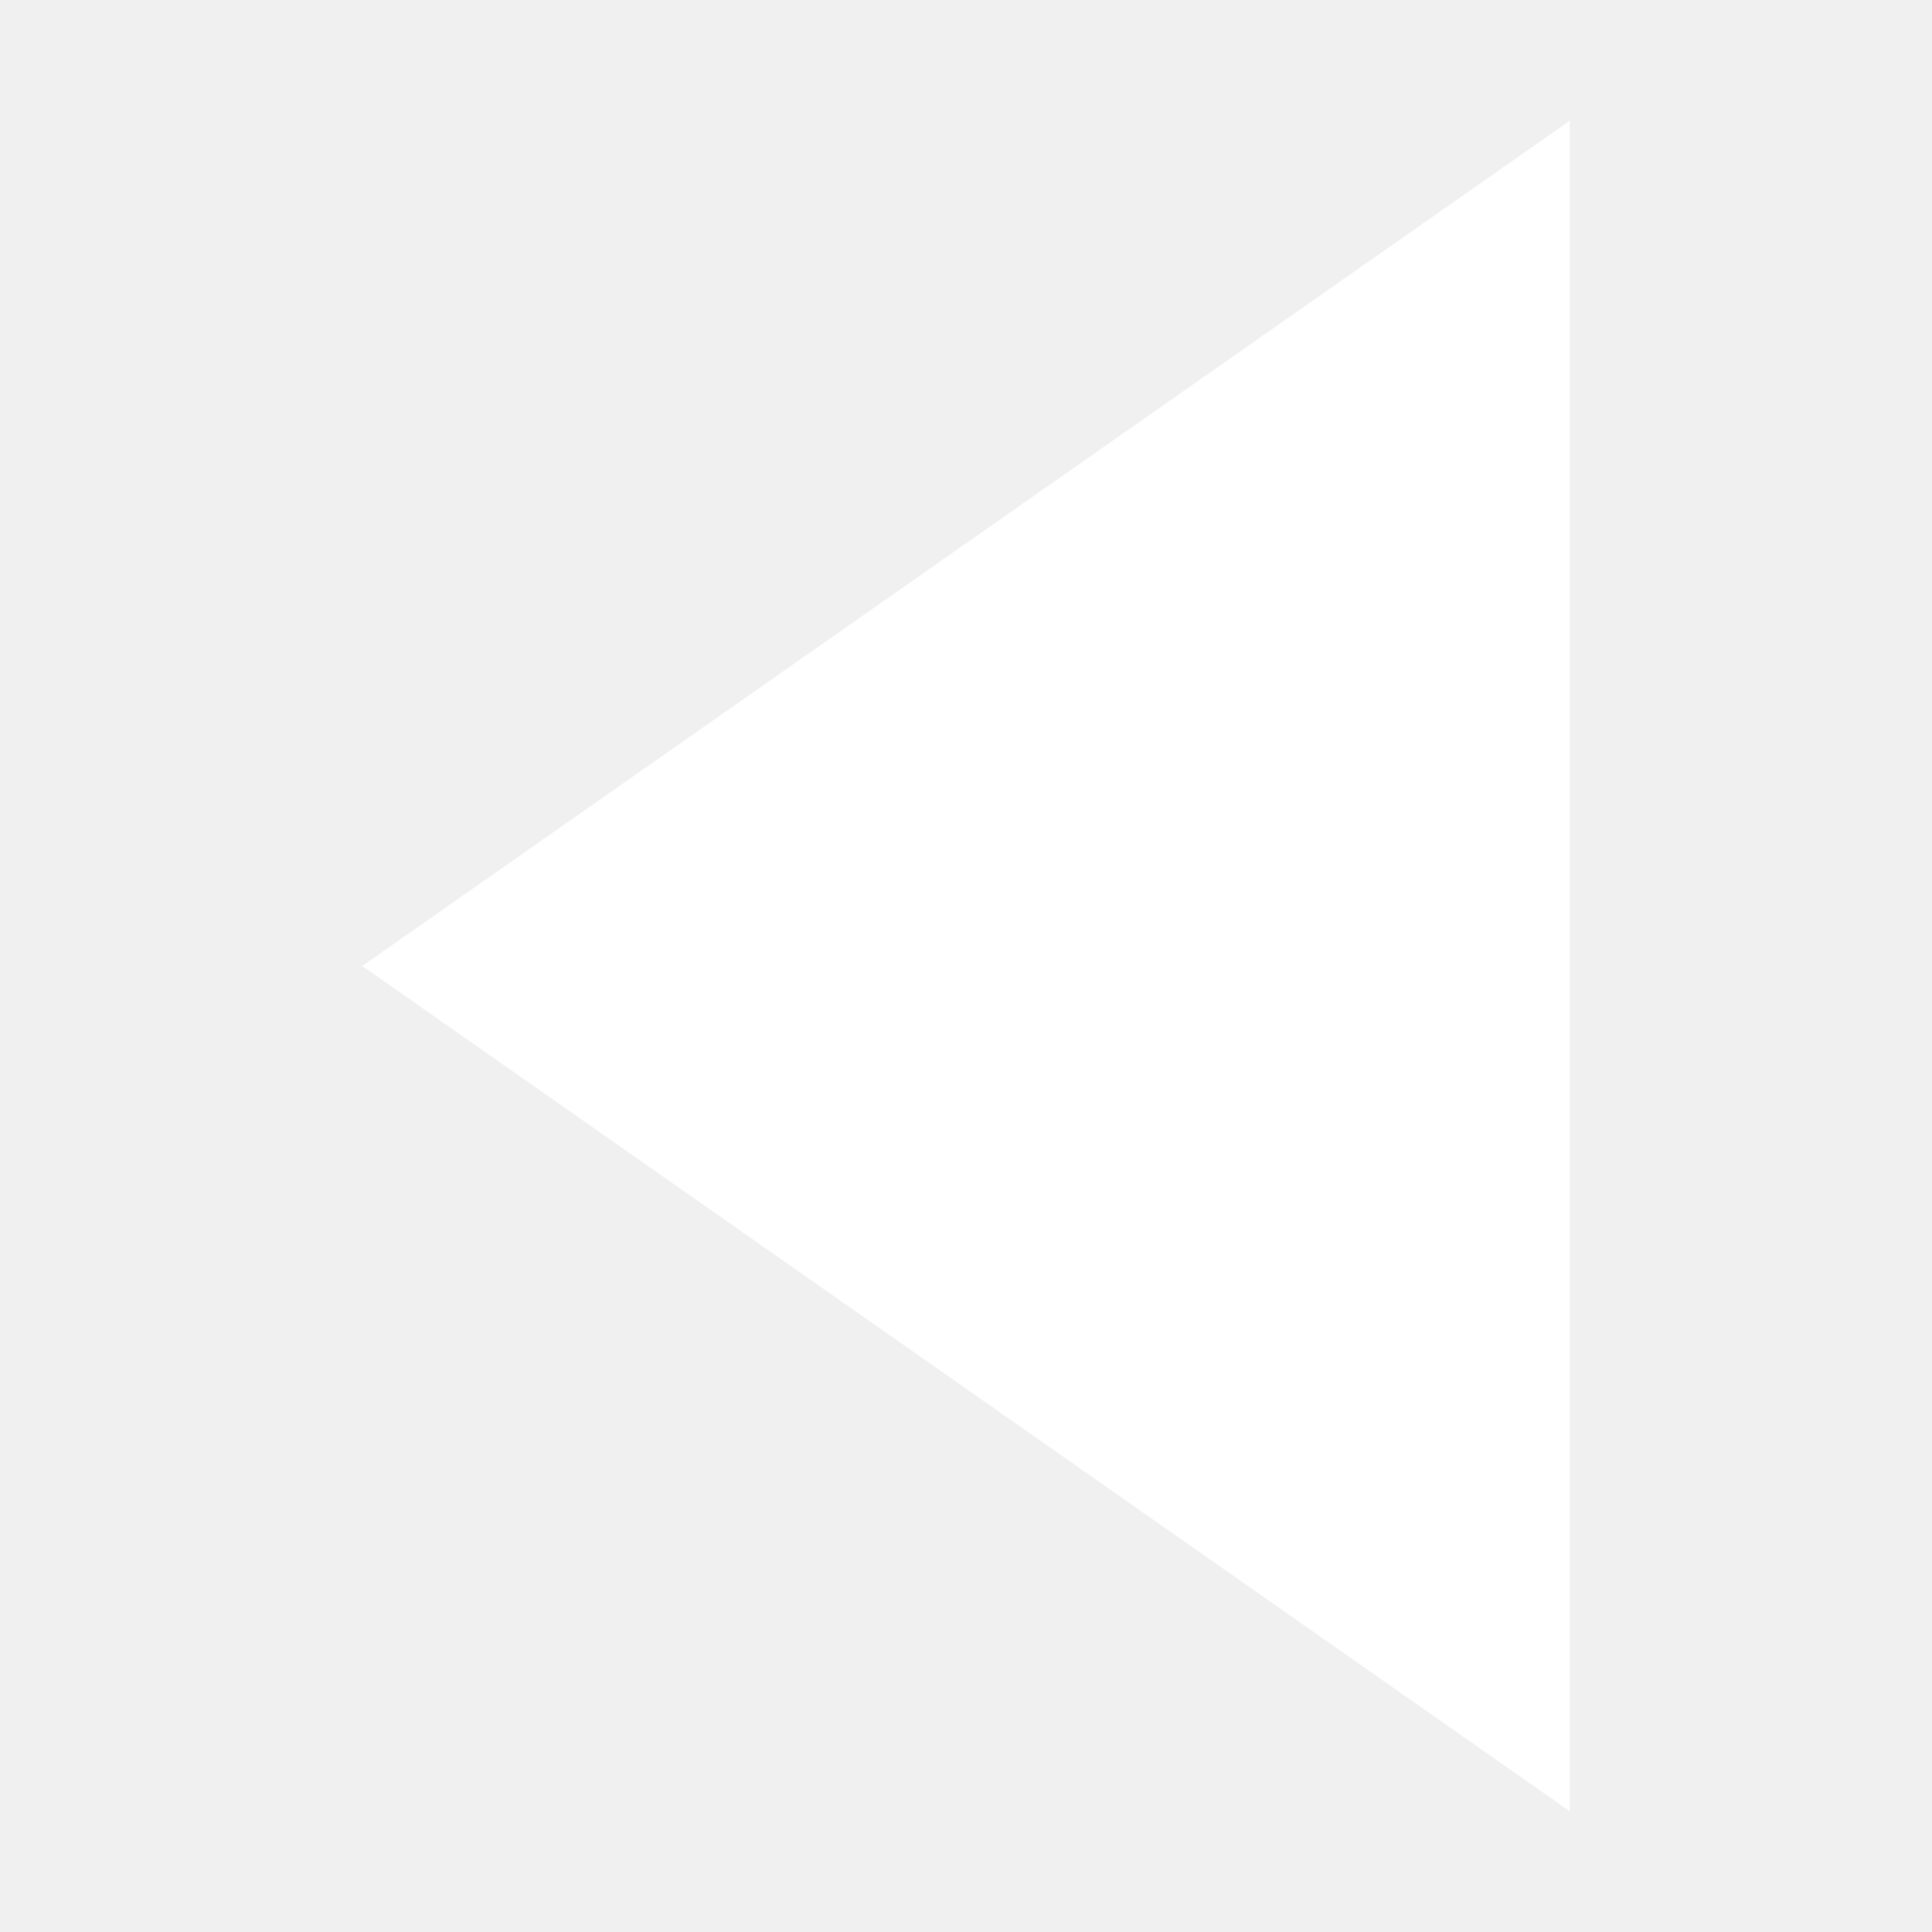
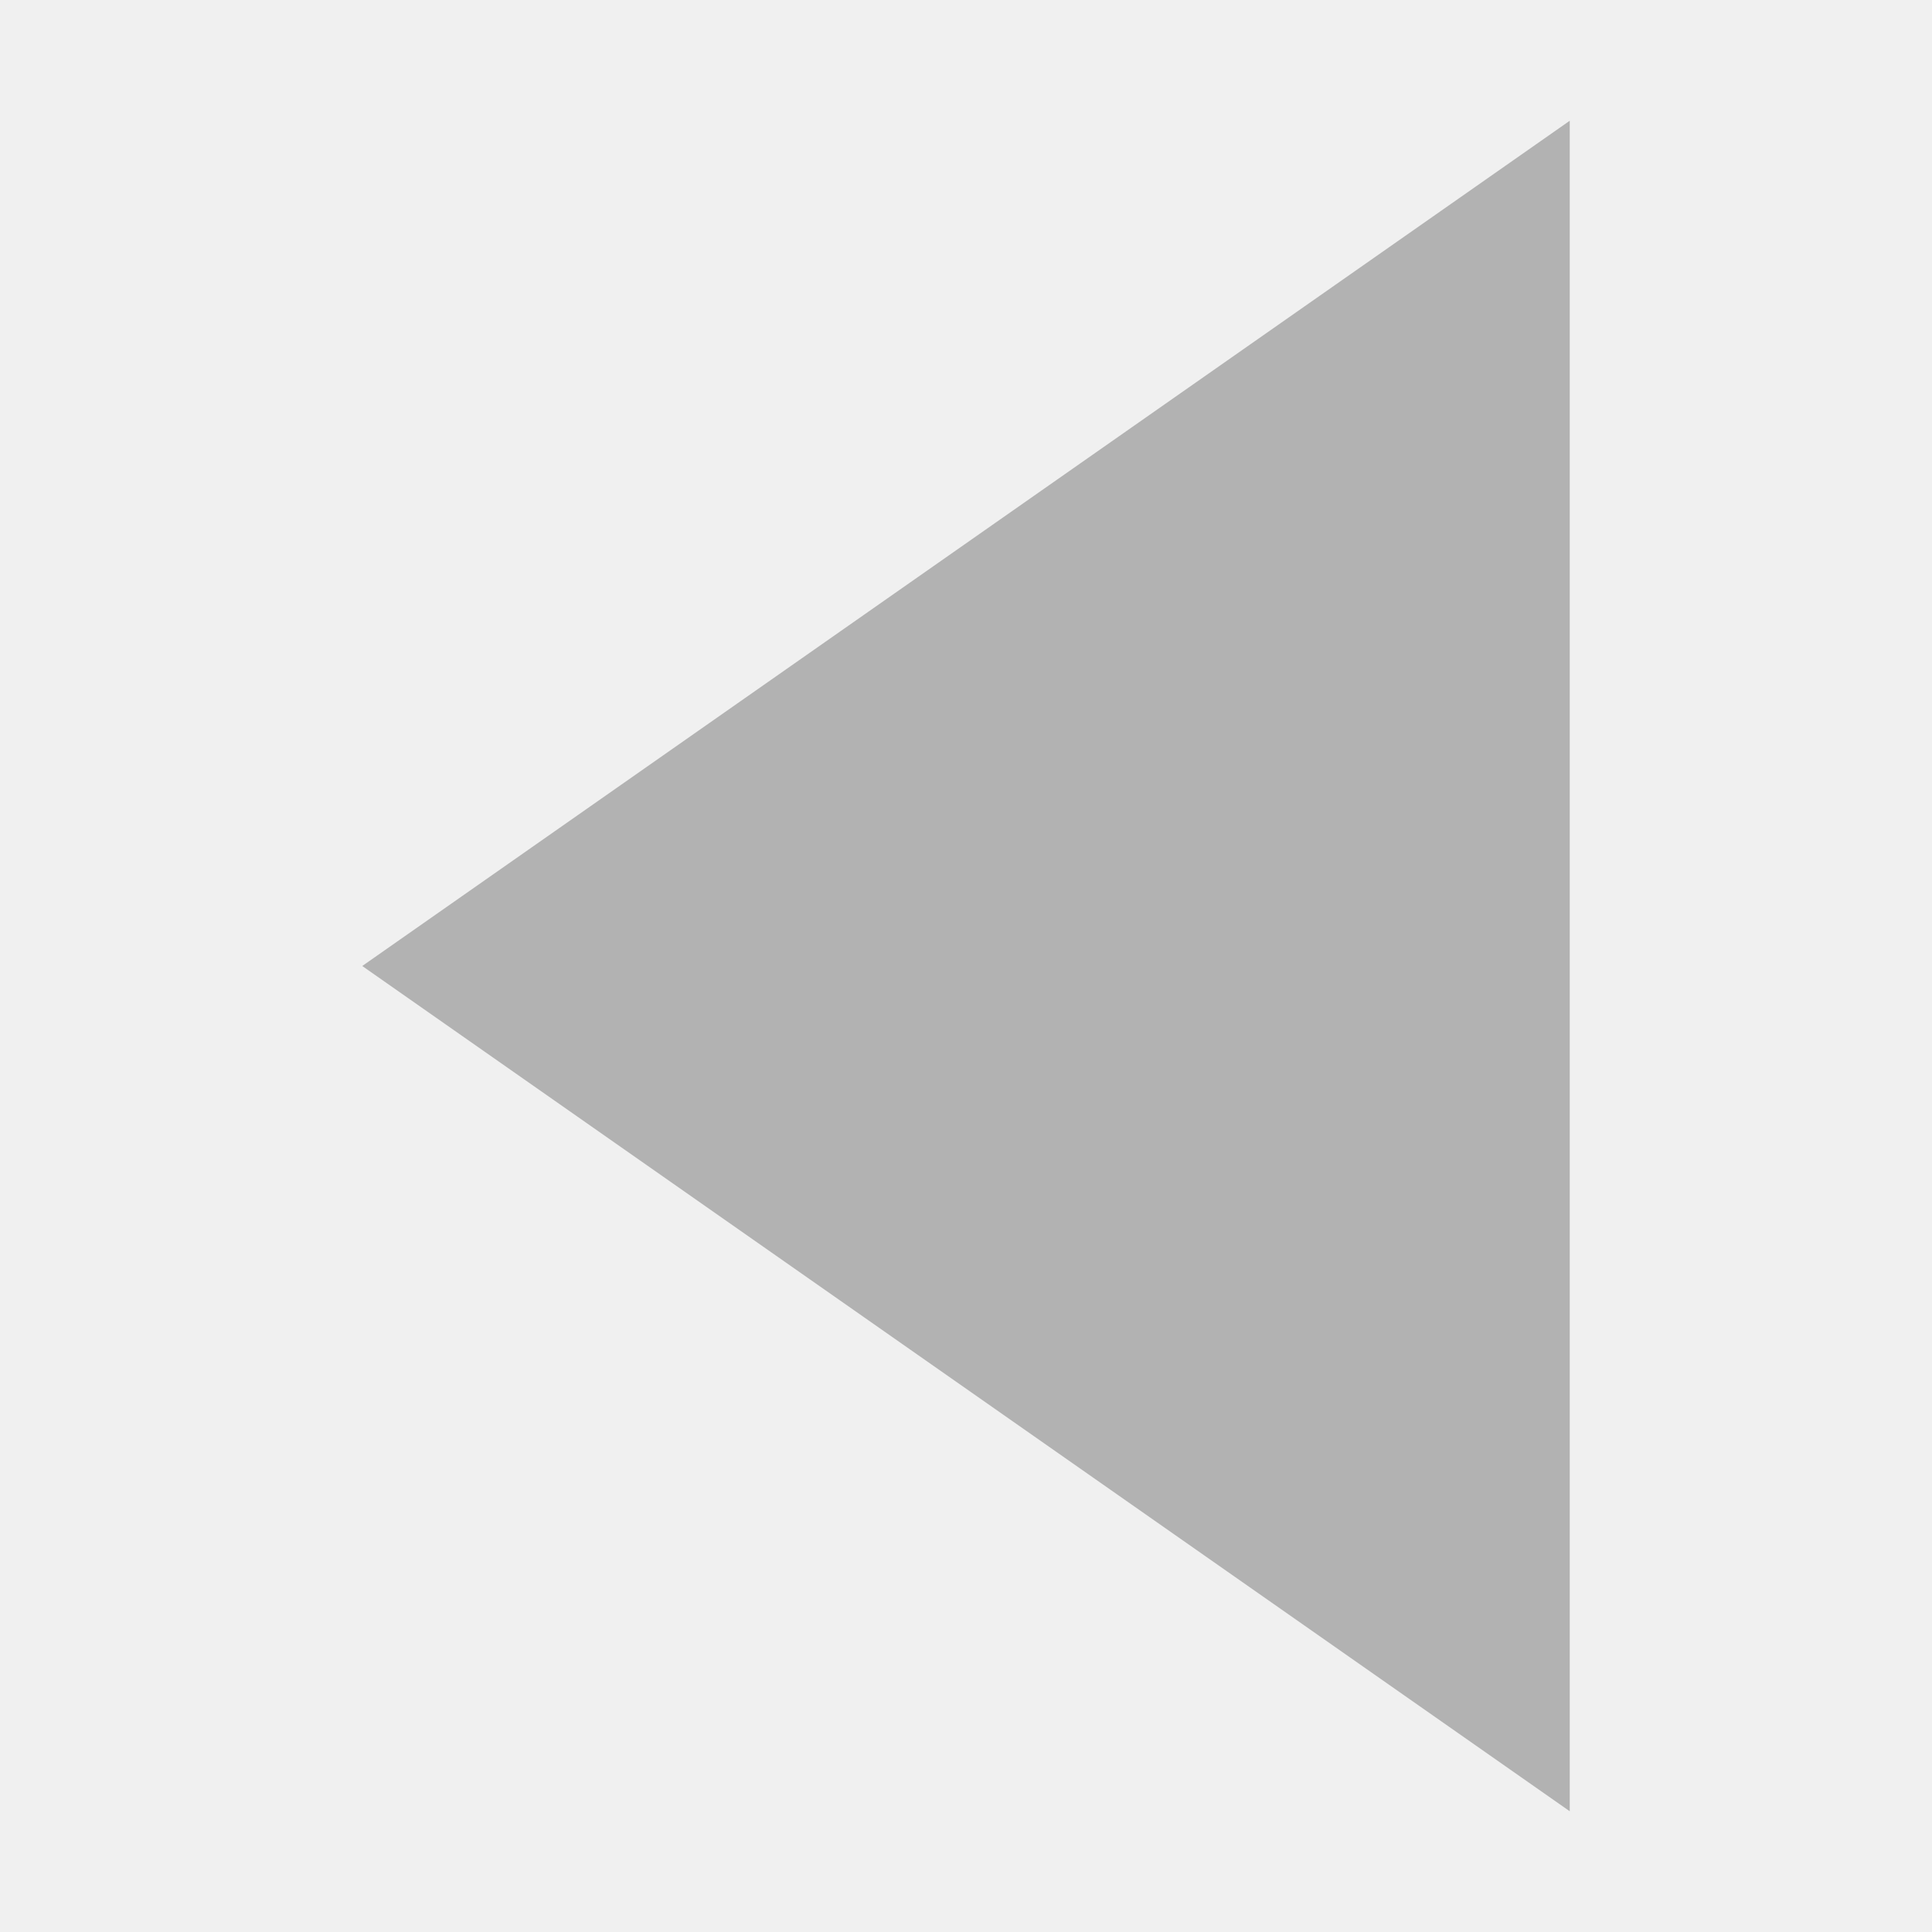
<svg xmlns="http://www.w3.org/2000/svg" width="16" height="16" id="svg2" version="1.1">
  <defs id="defs4" />
  <g id="layer1" transform="translate(0,-1036.362)">
-     <path style="fill:#ffffff;fill-opacity:1;stroke:none;display:inline" d="m 13,1051.362 0,-14 -10,7 z" id="path18028" />
+     <path style="fill:#b2b2b2;fill-opacity:1;stroke:none;display:inline" d="m 13,1051.362 0,-14 -10,7 z" id="path18028" />
  </g>
</svg>
